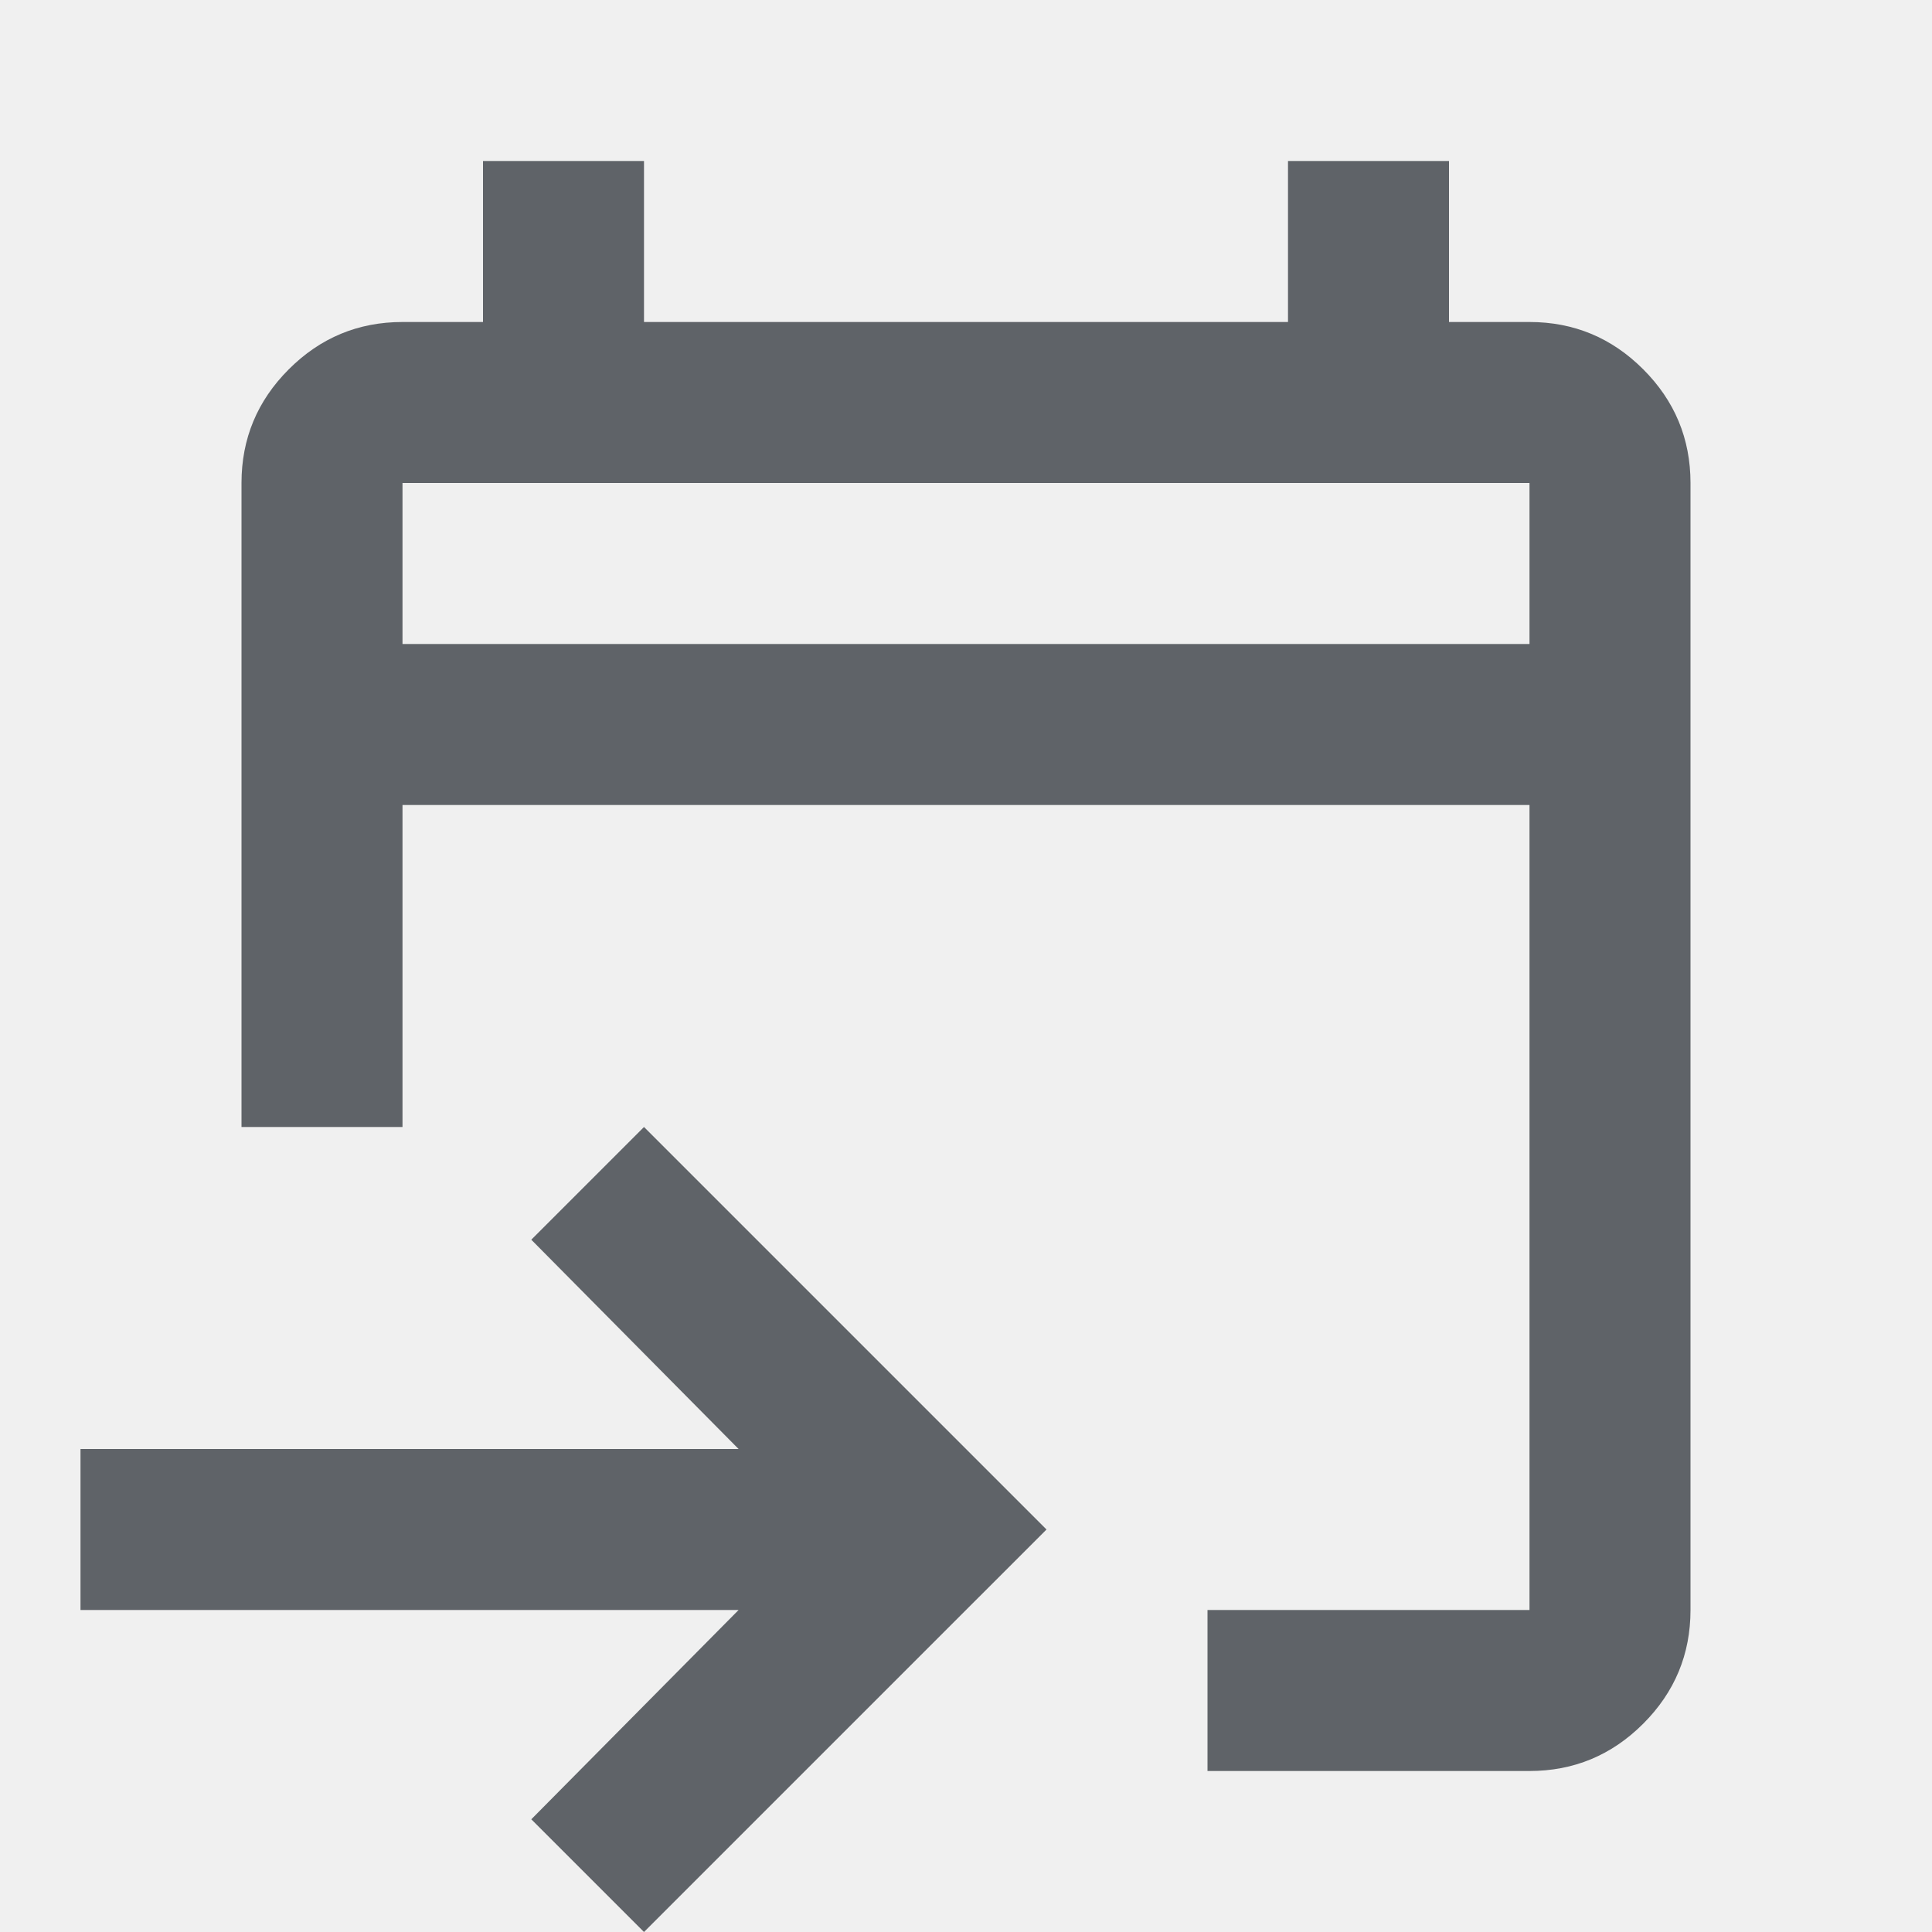
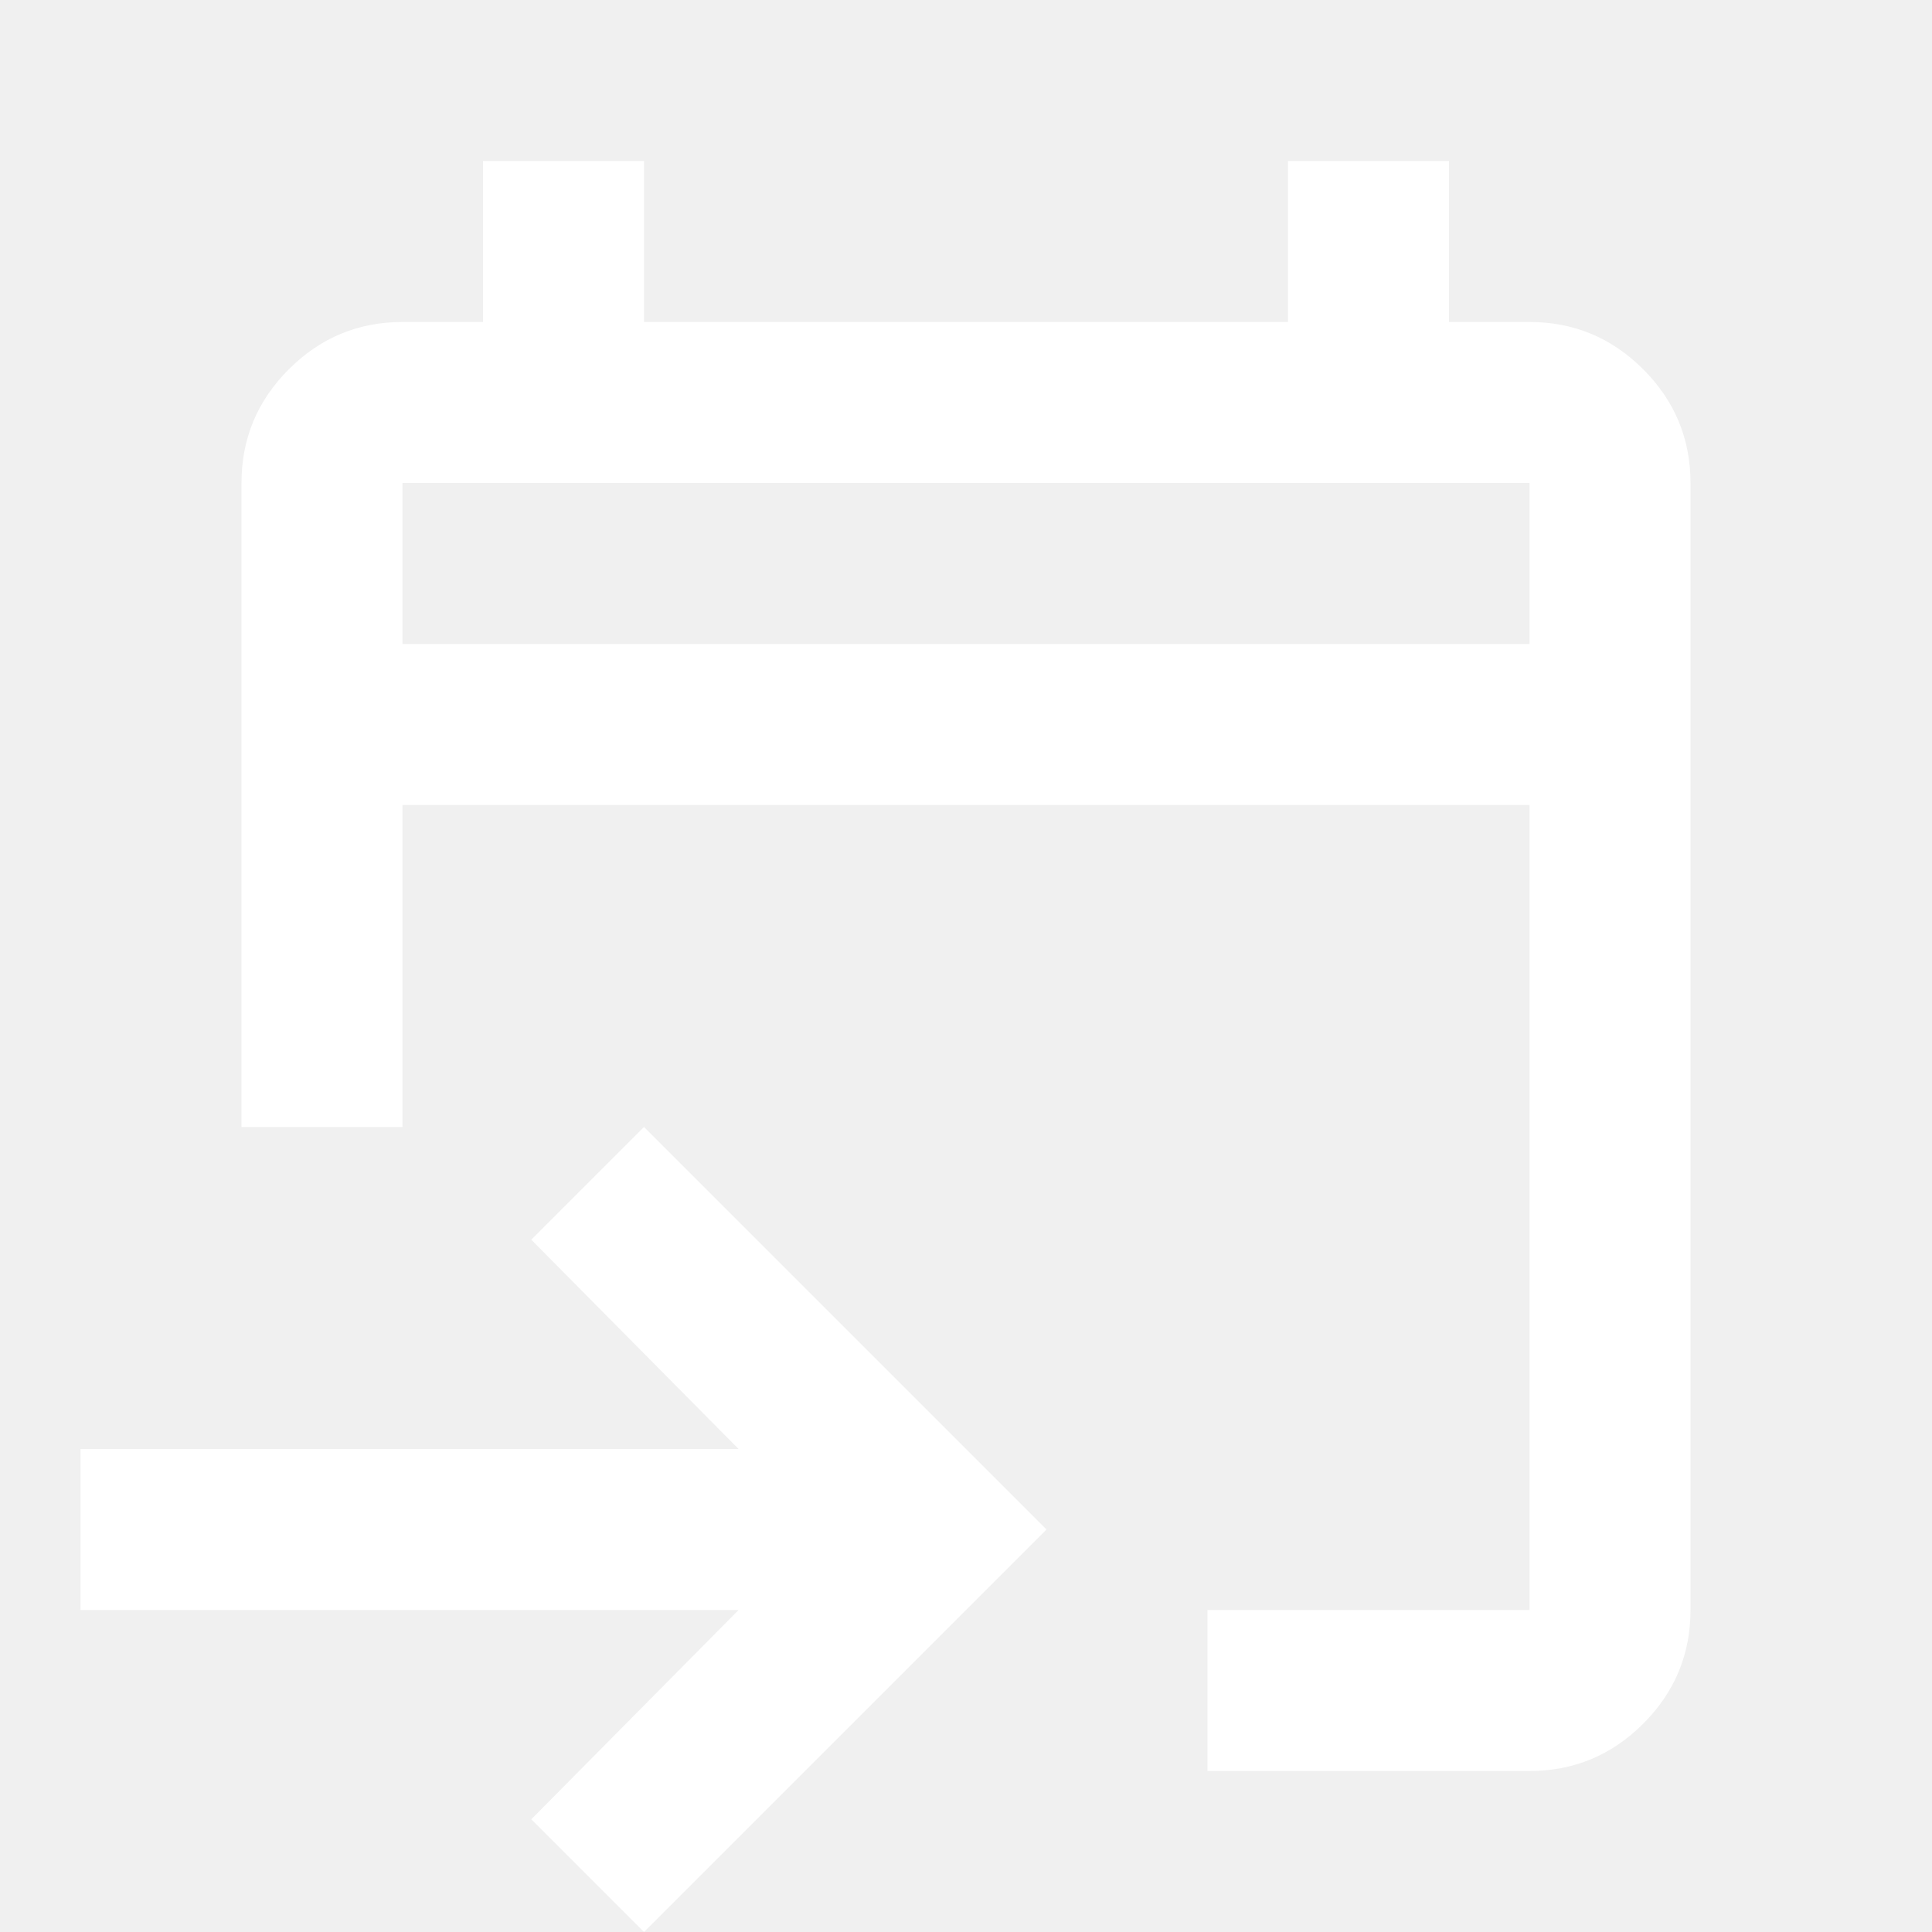
- <svg xmlns="http://www.w3.org/2000/svg" height="24px" viewBox="0 -960 960 960" width="24px" fill="#5f6368">
+ <svg xmlns="http://www.w3.org/2000/svg" height="24px" viewBox="0 -960 960 960" width="24px" fill="#FFF">
  <path d="M600-80v-80h160v-400H200v160h-80v-320q0-33 23.5-56.5T200-800h40v-80h80v80h320v-80h80v80h40q33 0 56.5 23.5T840-720v560q0 33-23.5 56.5T760-80H600ZM320 0l-56-56 103-104H40v-80h327L264-344l56-56 200 200L320 0ZM200-640h560v-80H200v80Zm0 0v-80 80Z" />
</svg>
